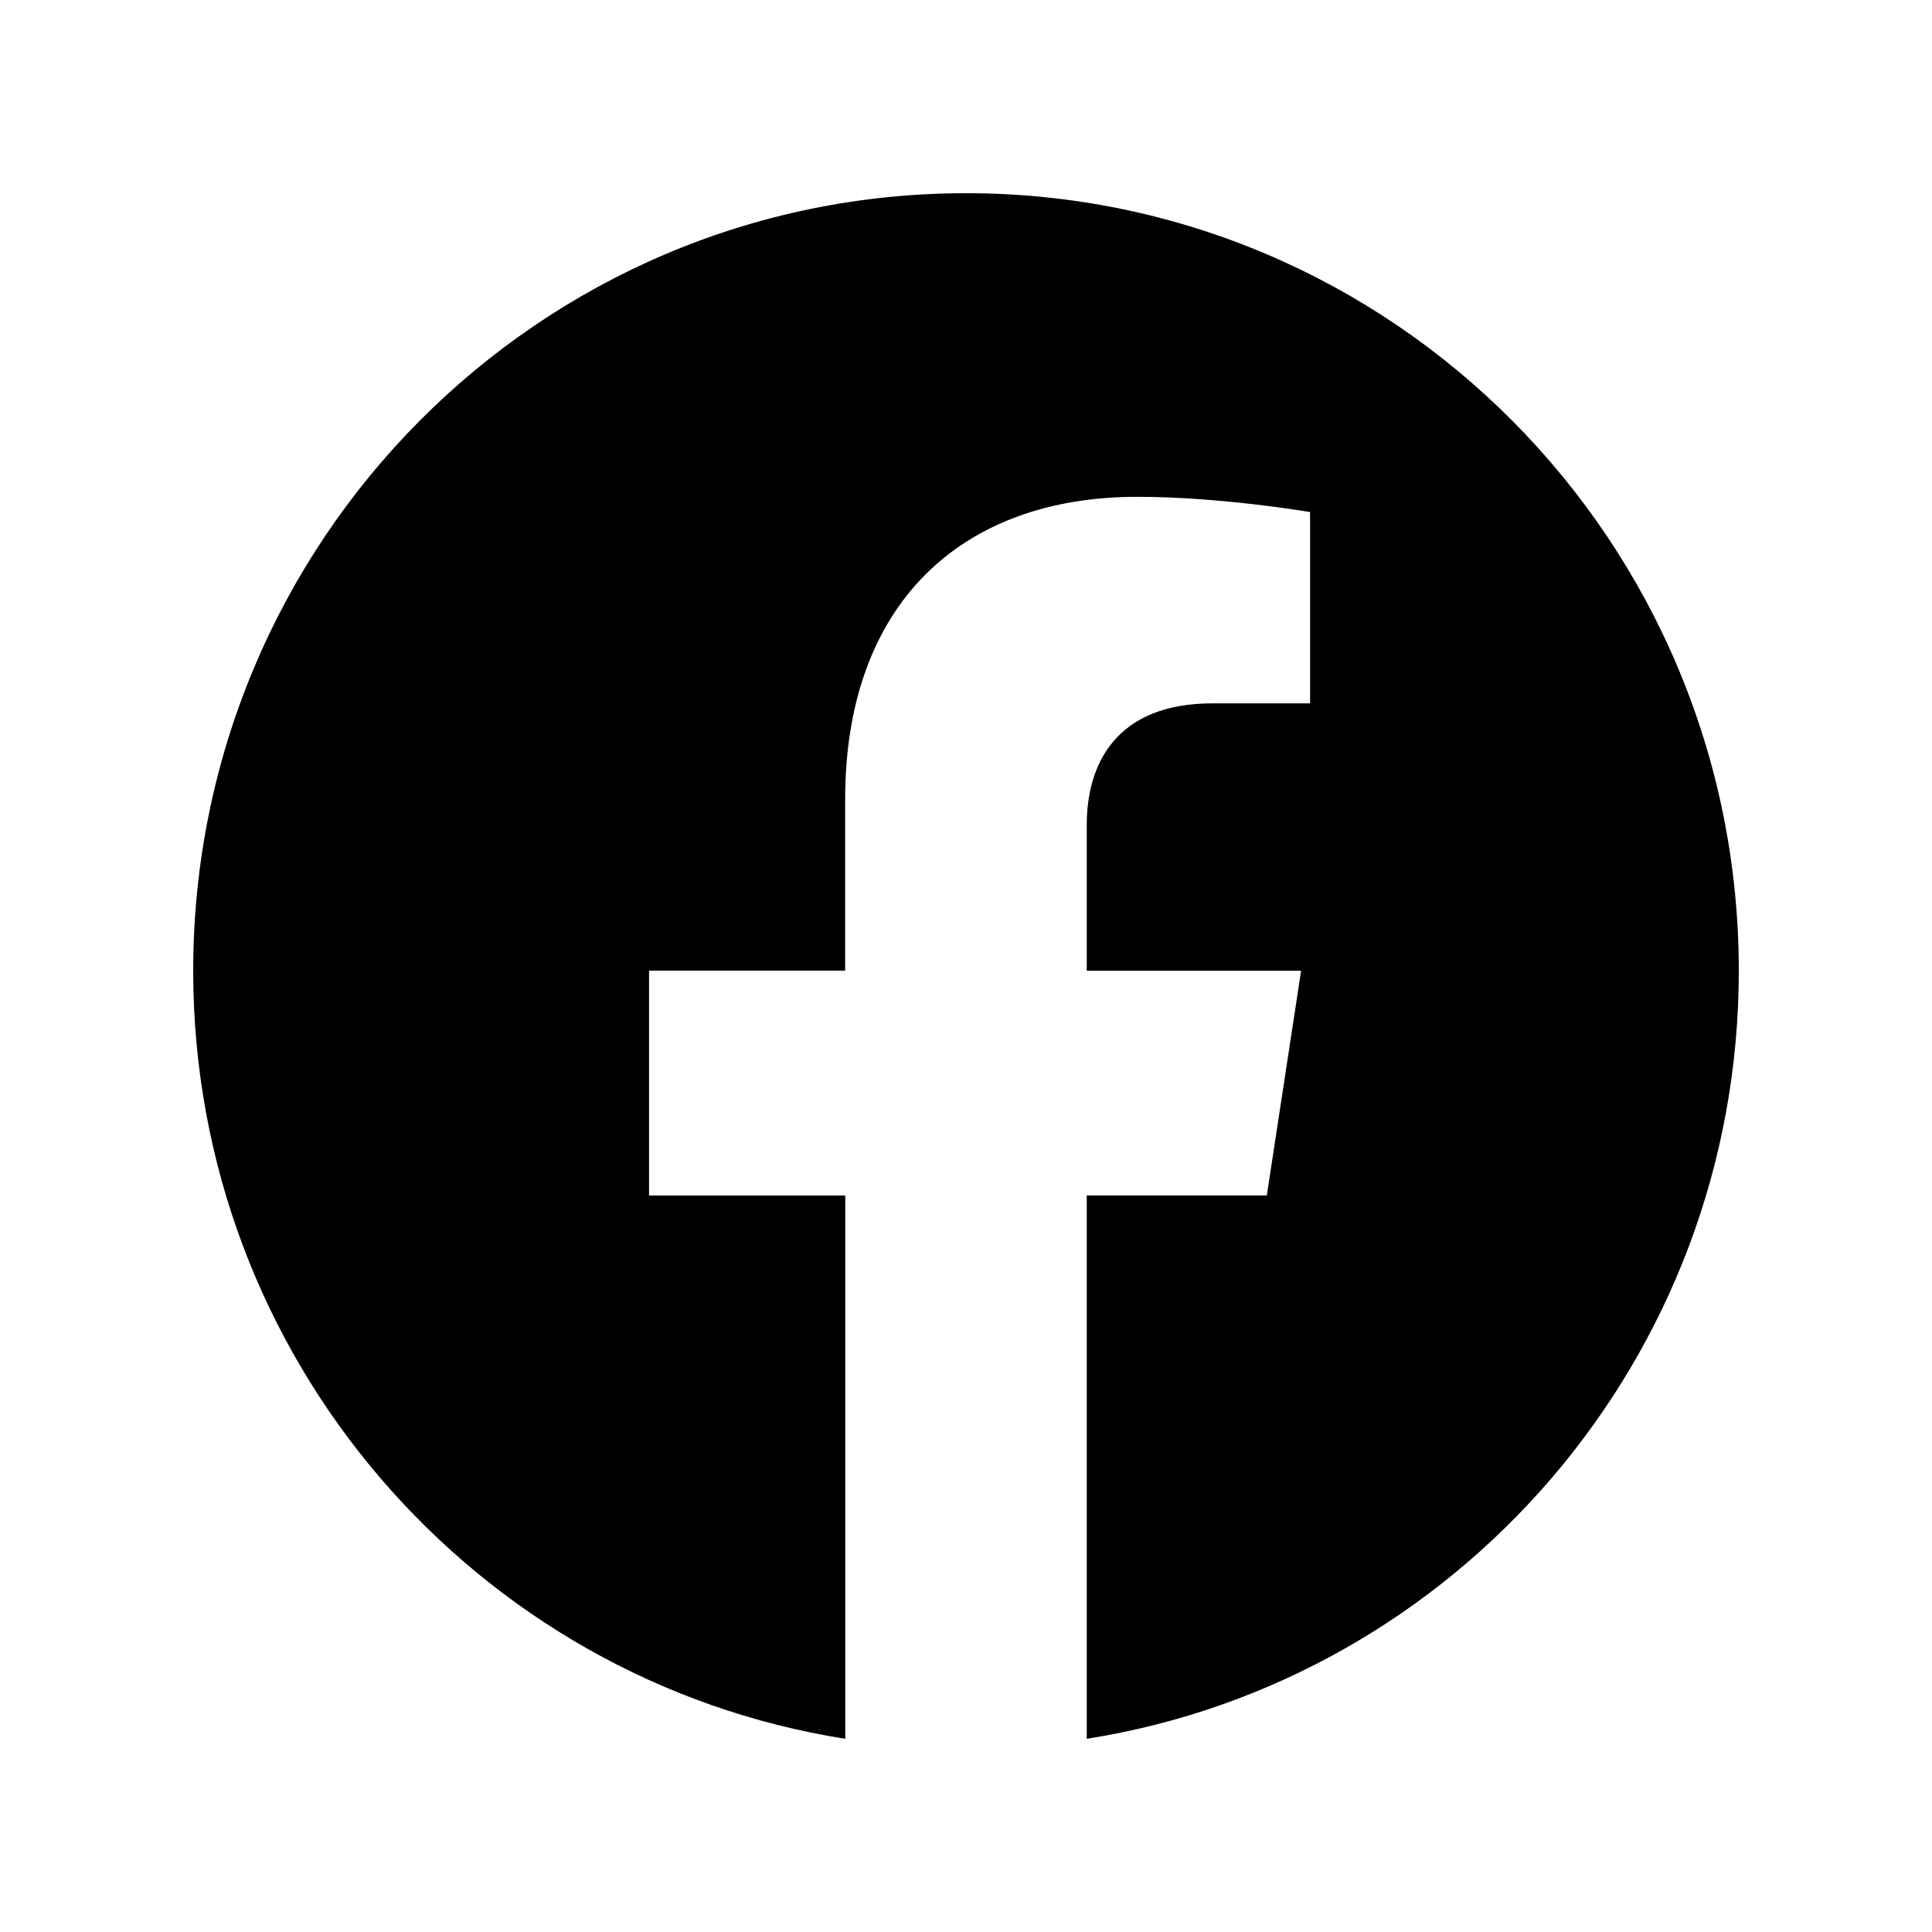
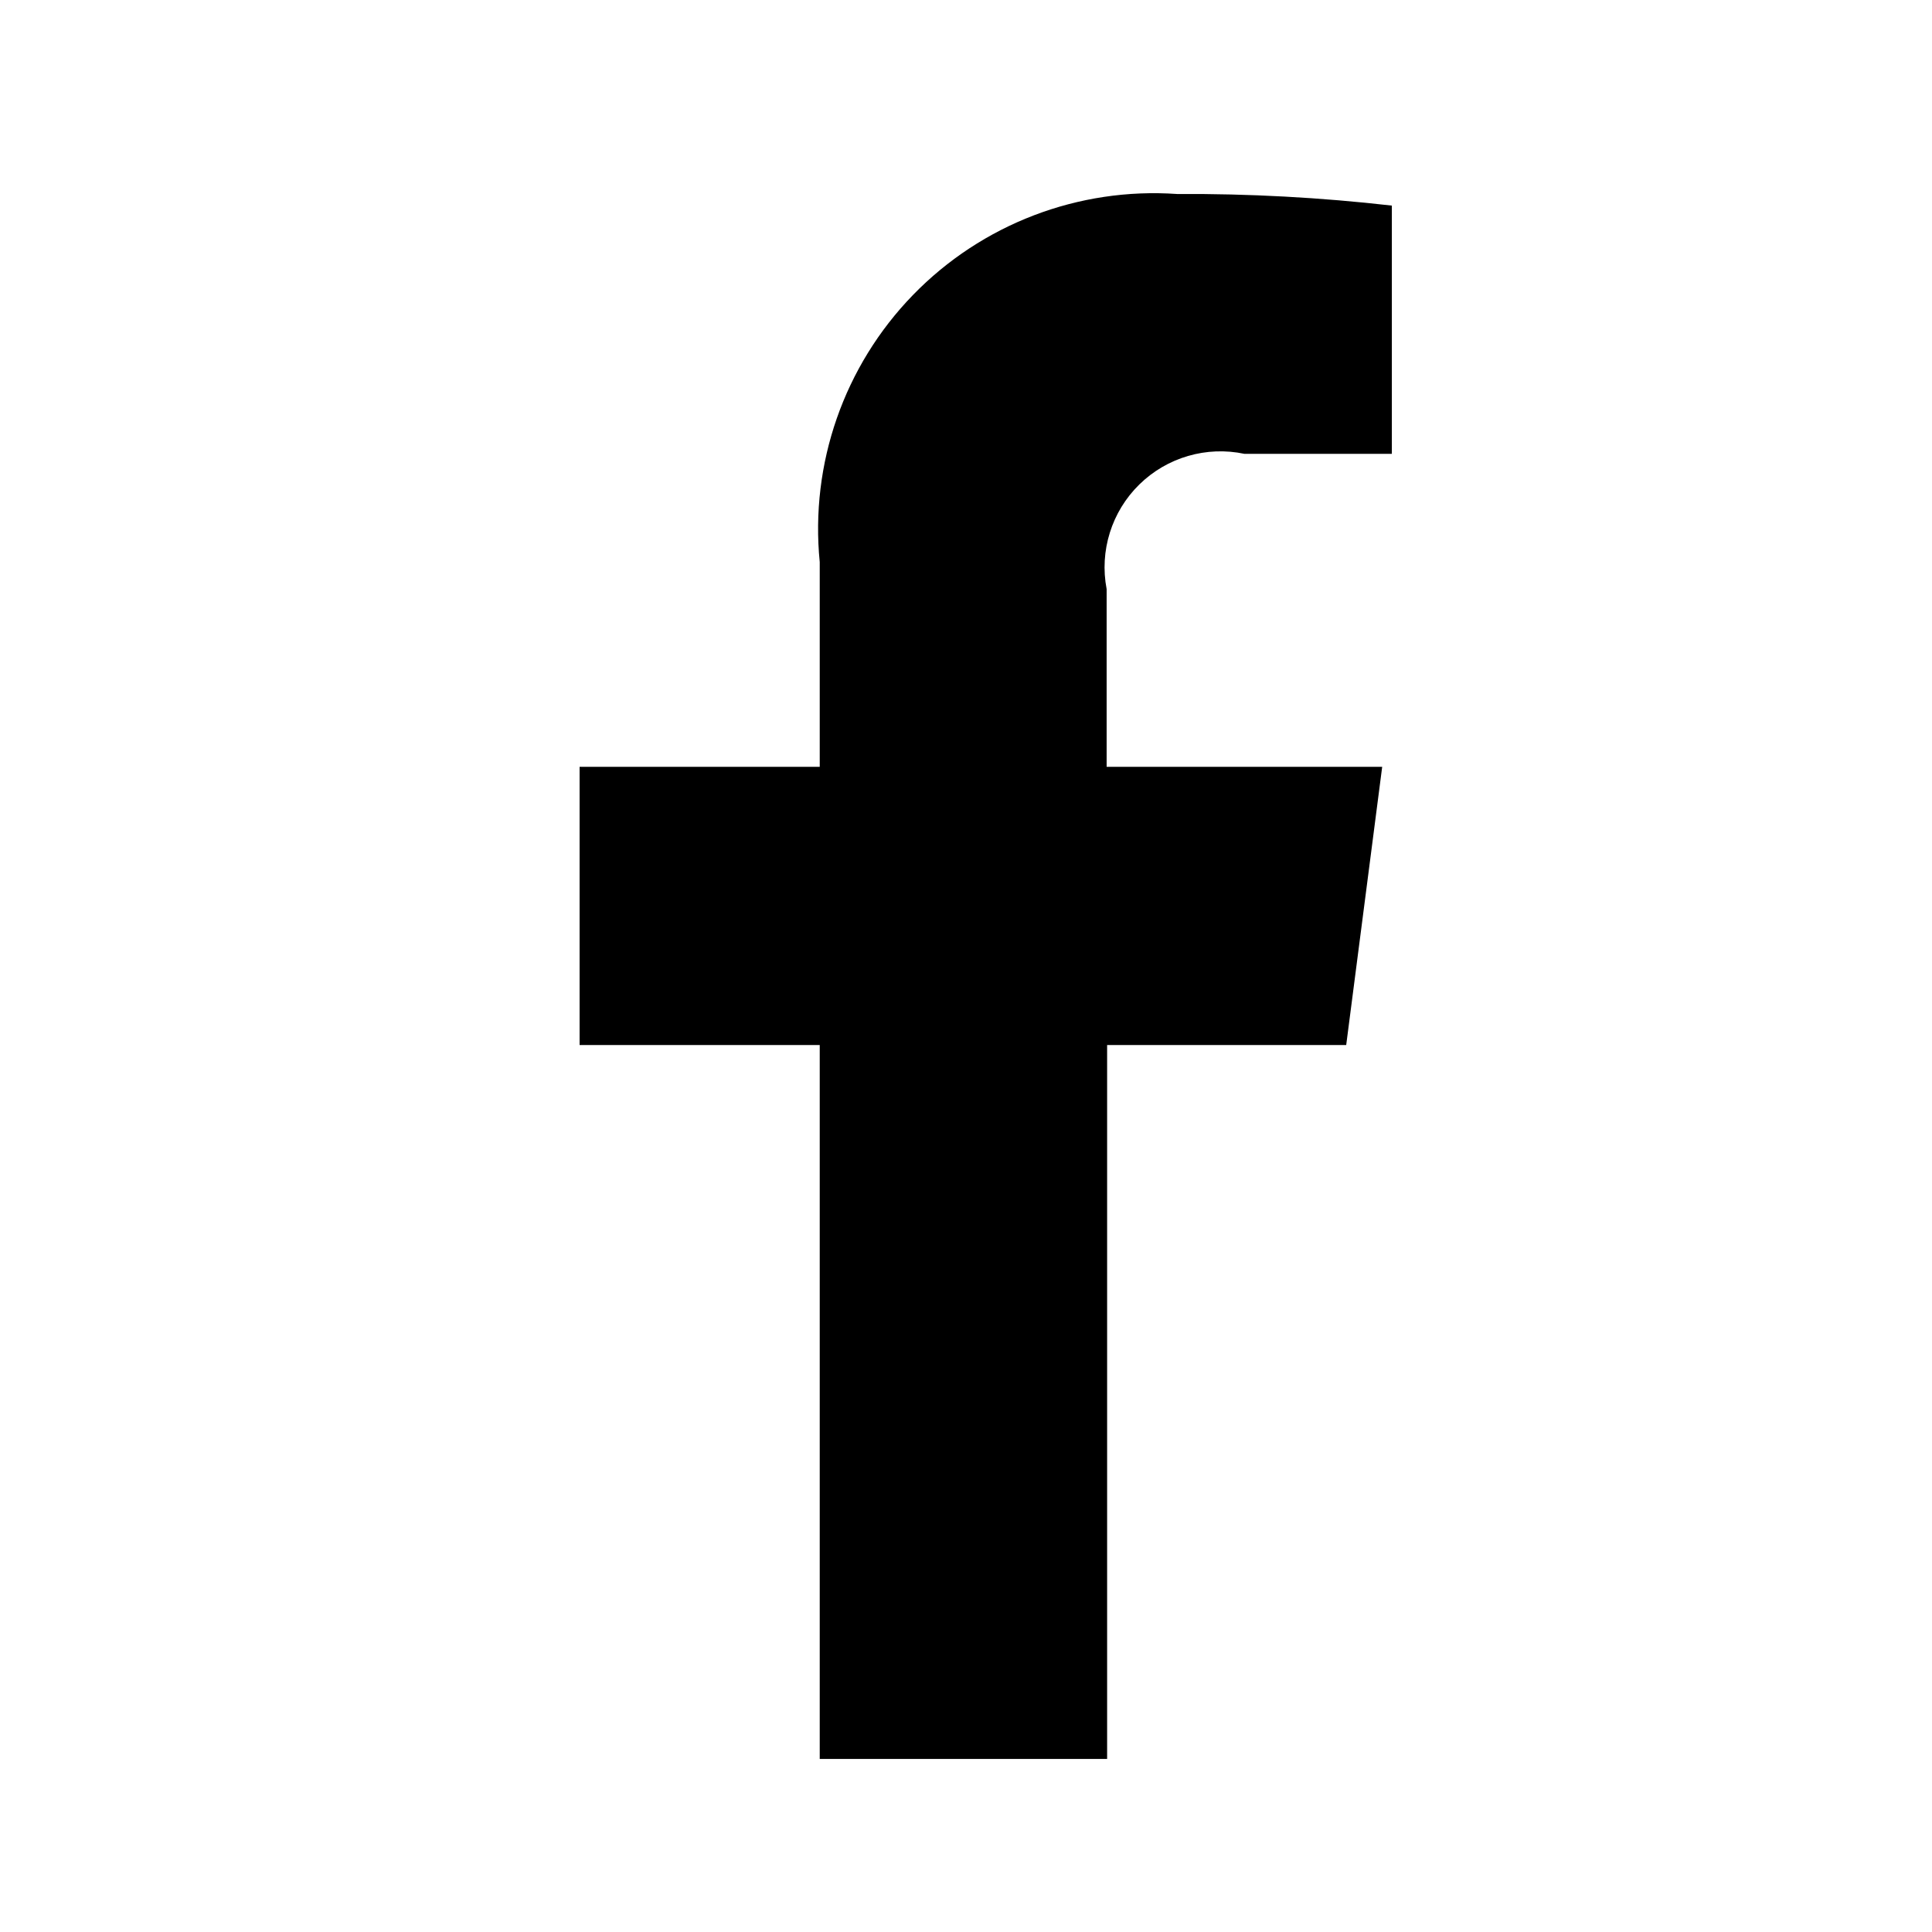
- <svg class="icon icon-facebook" viewBox="0 0 20 20">
-   <path fill="currentColor" d="M18 10.049C18 5.603 14.419 2 10 2s-8 3.603-8 8.049C2 14.067 4.925 17.396 8.75 18v-5.624H6.719v-2.328h2.03V8.275c0-2.017 1.195-3.132 3.023-3.132.874 0 1.79.158 1.79.158v1.98h-1.009c-.994 0-1.303.621-1.303 1.258v1.51h2.219l-.355 2.326H11.25V18c3.825-.604 6.75-3.933 6.75-7.951" />
+ <svg aria-hidden="true" focusable="false" width="24" class="icon icon-facebook" viewBox="0 0 24 24">
+   <path fill-rule="evenodd" clip-rule="evenodd" d="M10.183 21.85v-8.868H7.2V9.526h2.983V6.982a4.17 4.17 0 0 1 4.44-4.572 22.33 22.33 0 0 1 2.667.144v3.084h-1.83a1.44 1.44 0 0 0-1.713 1.68v2.208h3.423l-.447 3.456h-2.97v8.868h-3.57Z" fill="currentColor" />
</svg>
